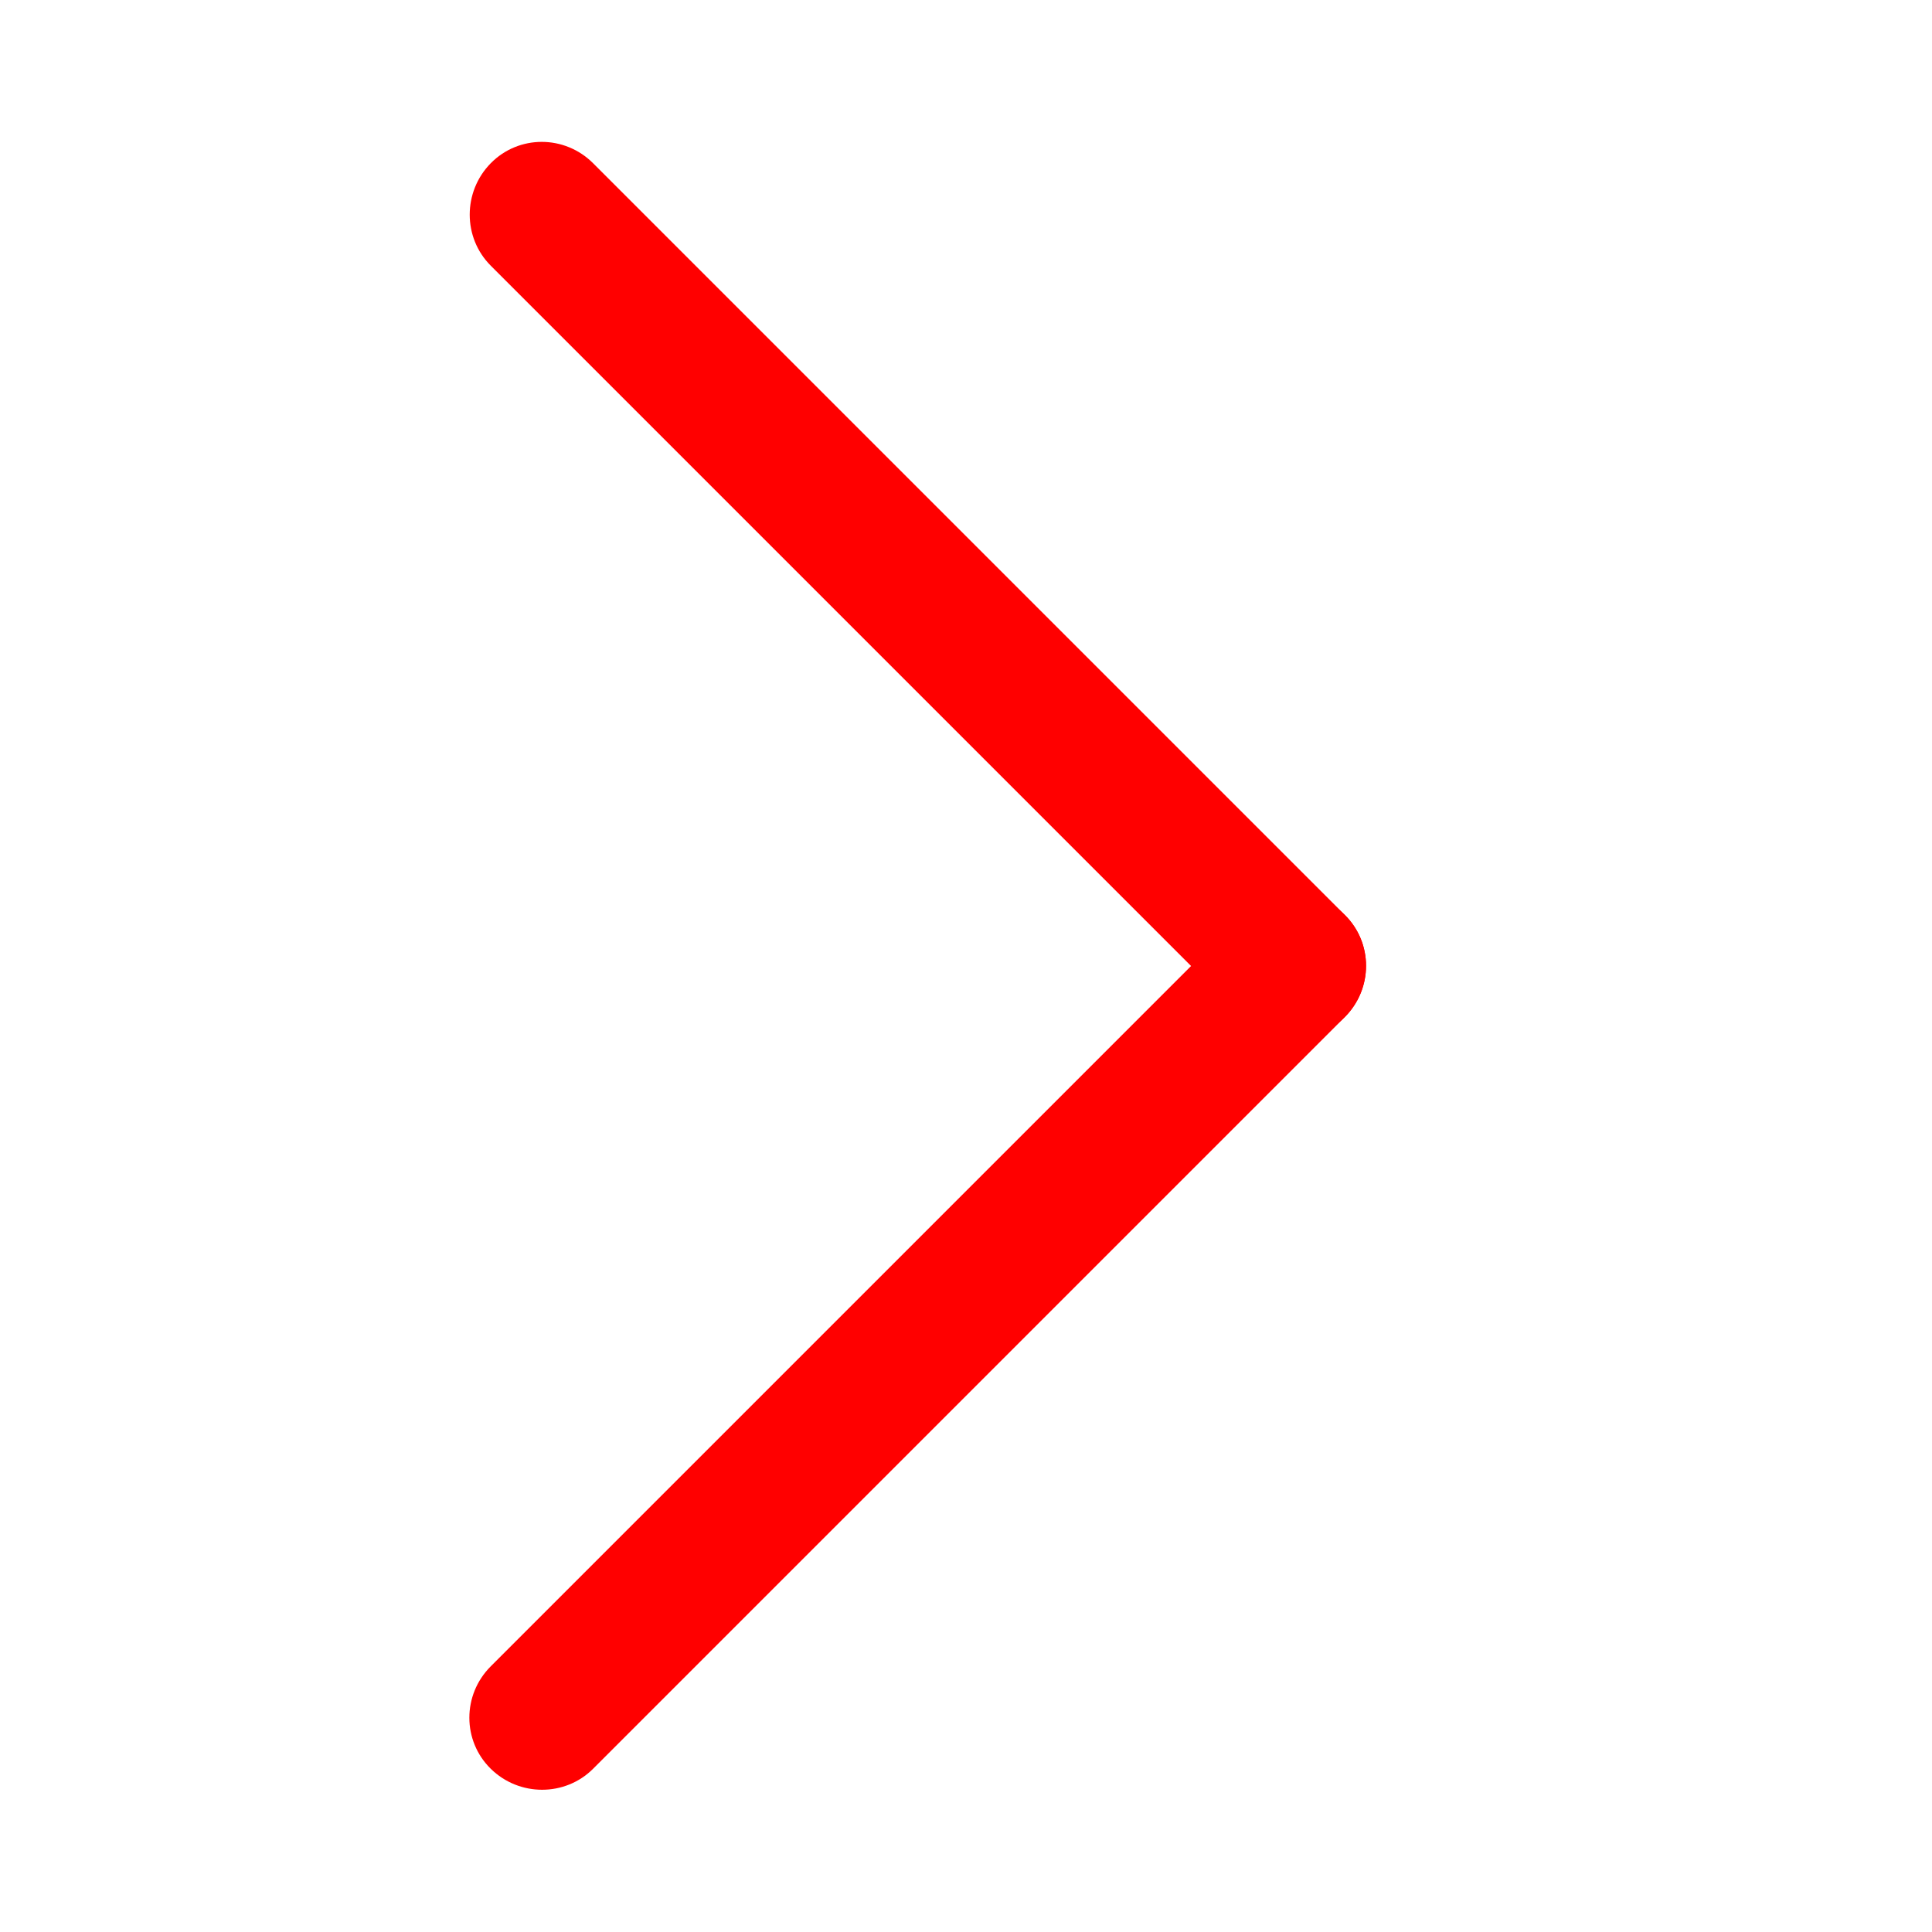
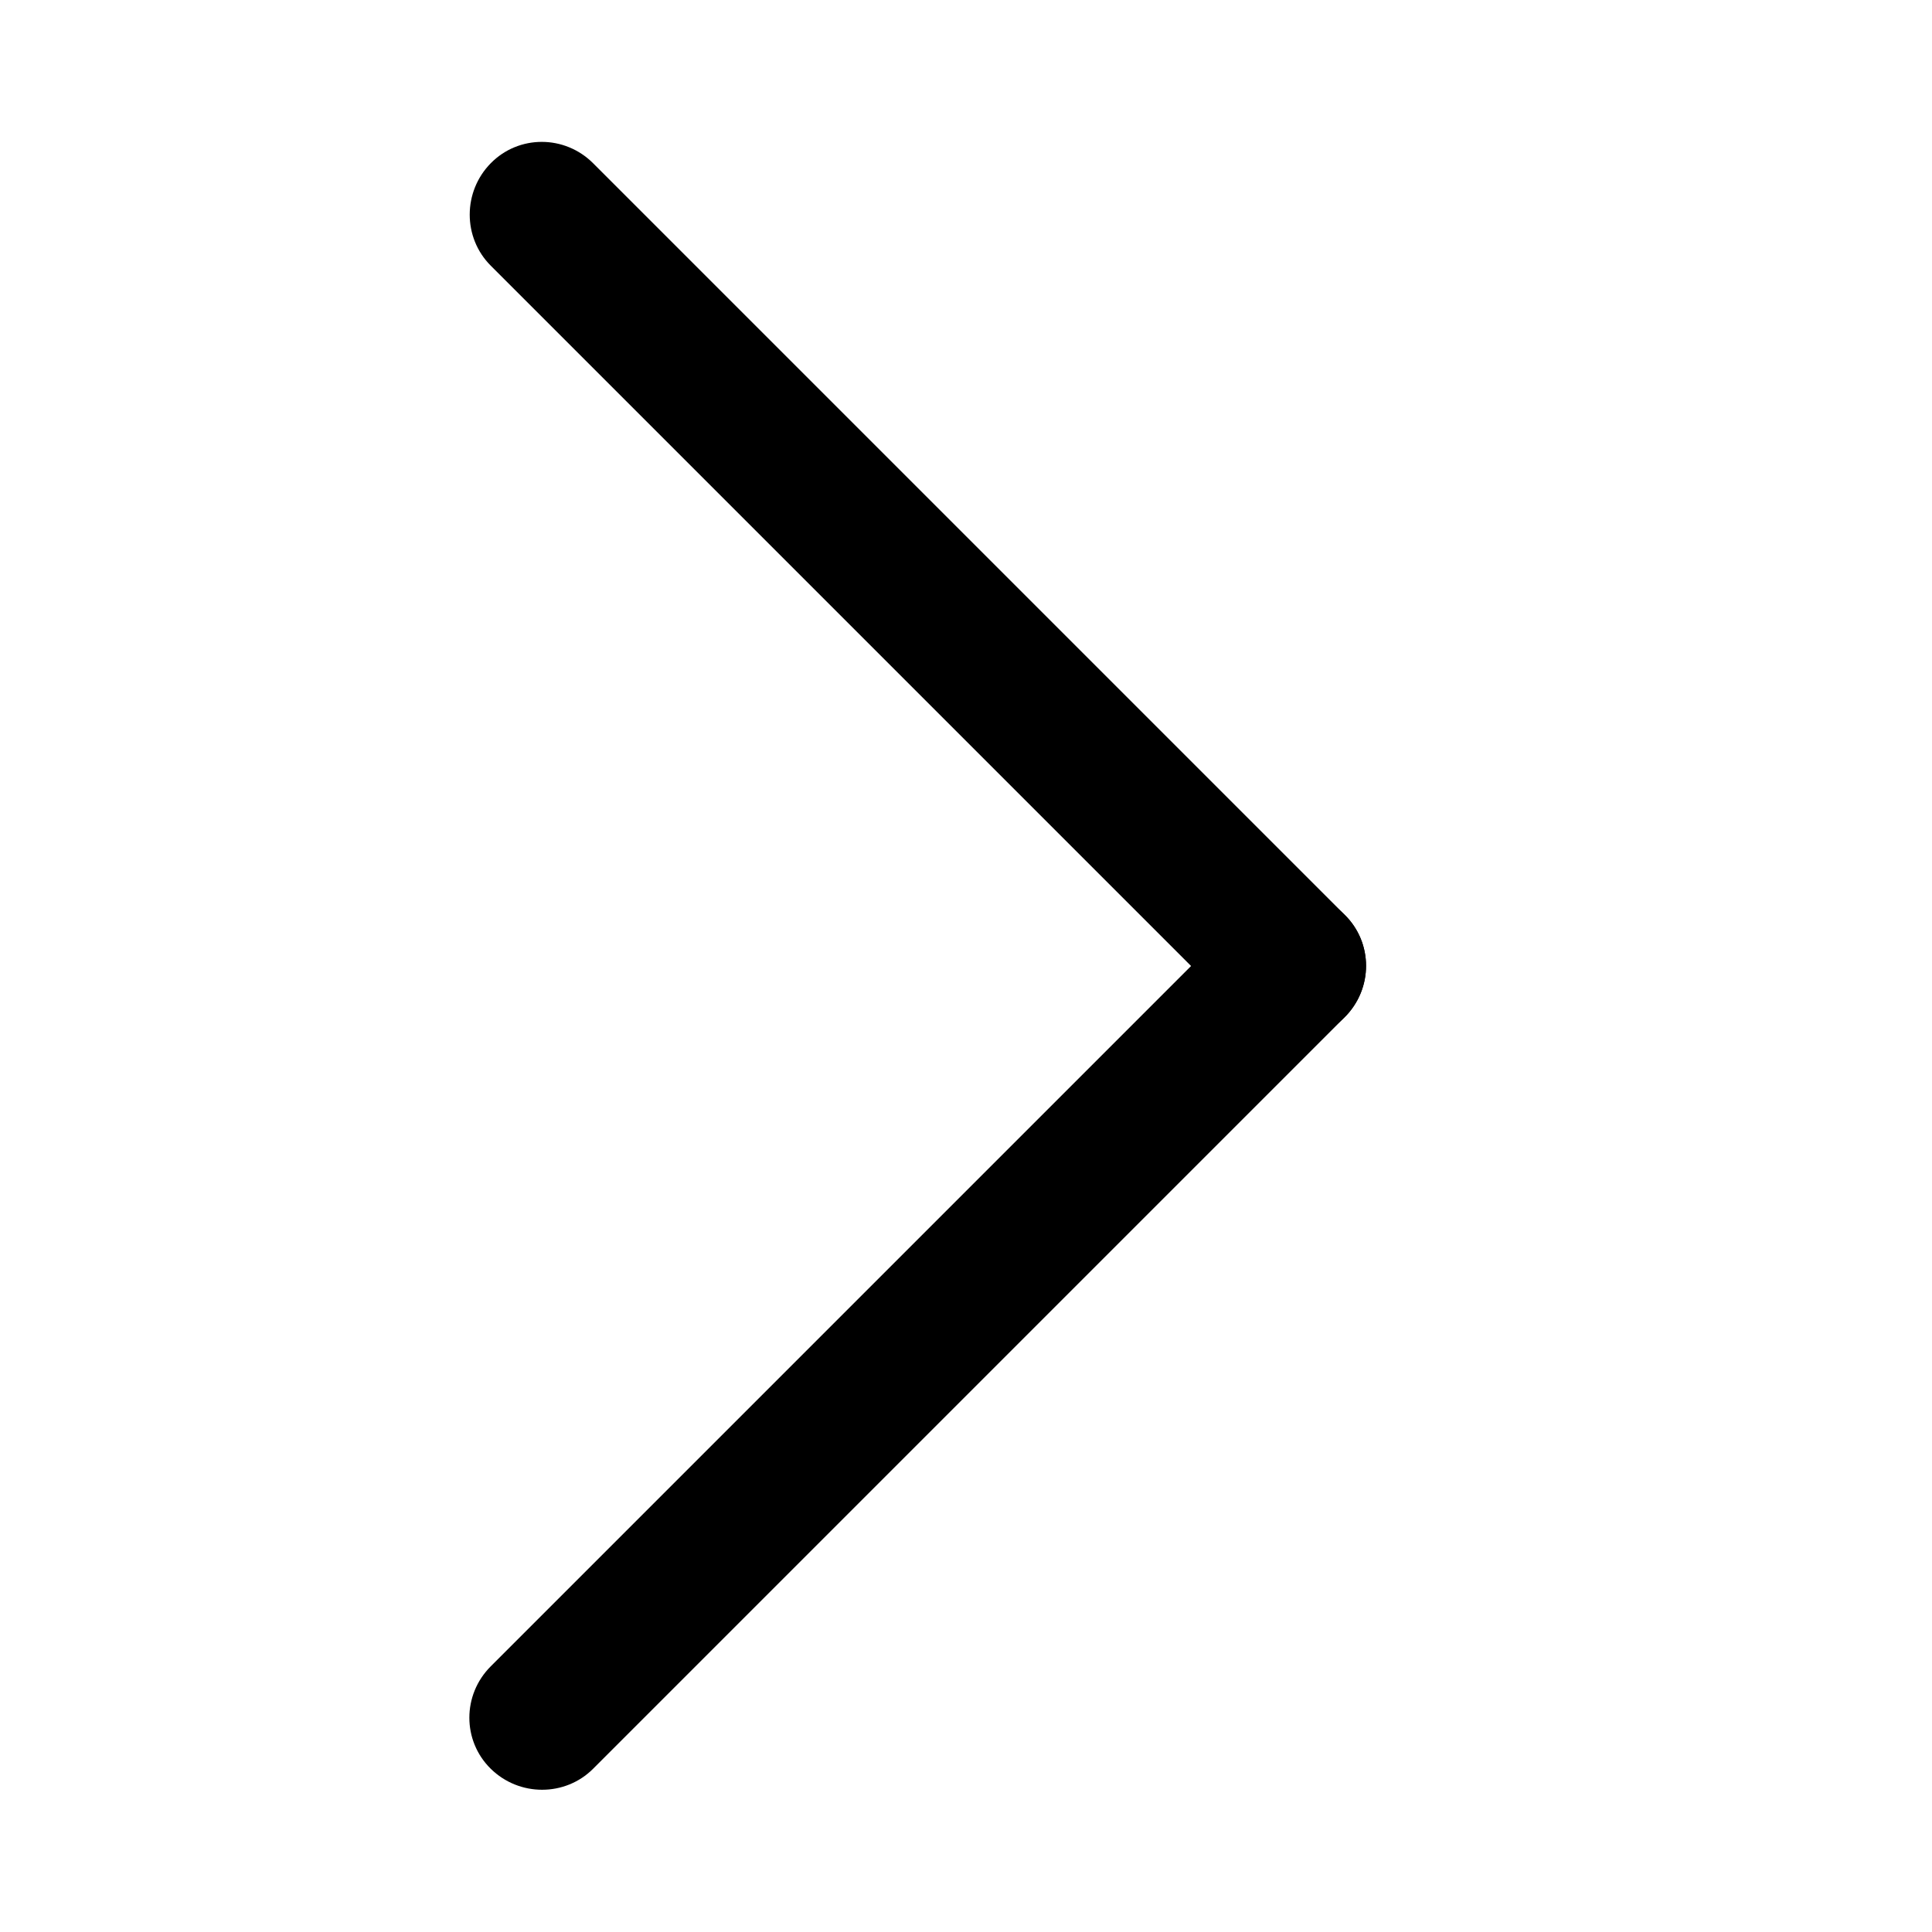
- <svg xmlns="http://www.w3.org/2000/svg" version="1.1" x="0px" y="0px" viewBox="0 0 40 40" fill="red" xml:space="preserve">
+ <svg xmlns="http://www.w3.org/2000/svg" version="1.1" x="0px" y="0px" viewBox="0 0 40 40" fill="black" xml:space="preserve">
  <path d="M10.16,5.5l15.56,15.56c0.59,0.59,1.54,0.59,2.12,0l0,0c0.59-0.59,0.59-1.54,0-2.12L12.28,3.38c-0.59-0.59-1.54-0.59-2.12,0  l0,0C9.58,3.97,9.58,4.92,10.16,5.5z" />
  <path d="M12.28,36.62l15.56-15.56c0.59-0.59,0.59-1.54,0-2.12l0,0c-0.59-0.59-1.54-0.59-2.12,0L10.16,34.5  c-0.59,0.59-0.59,1.54,0,2.12l0,0C10.75,37.2,11.7,37.2,12.28,36.62z" />
</svg>
